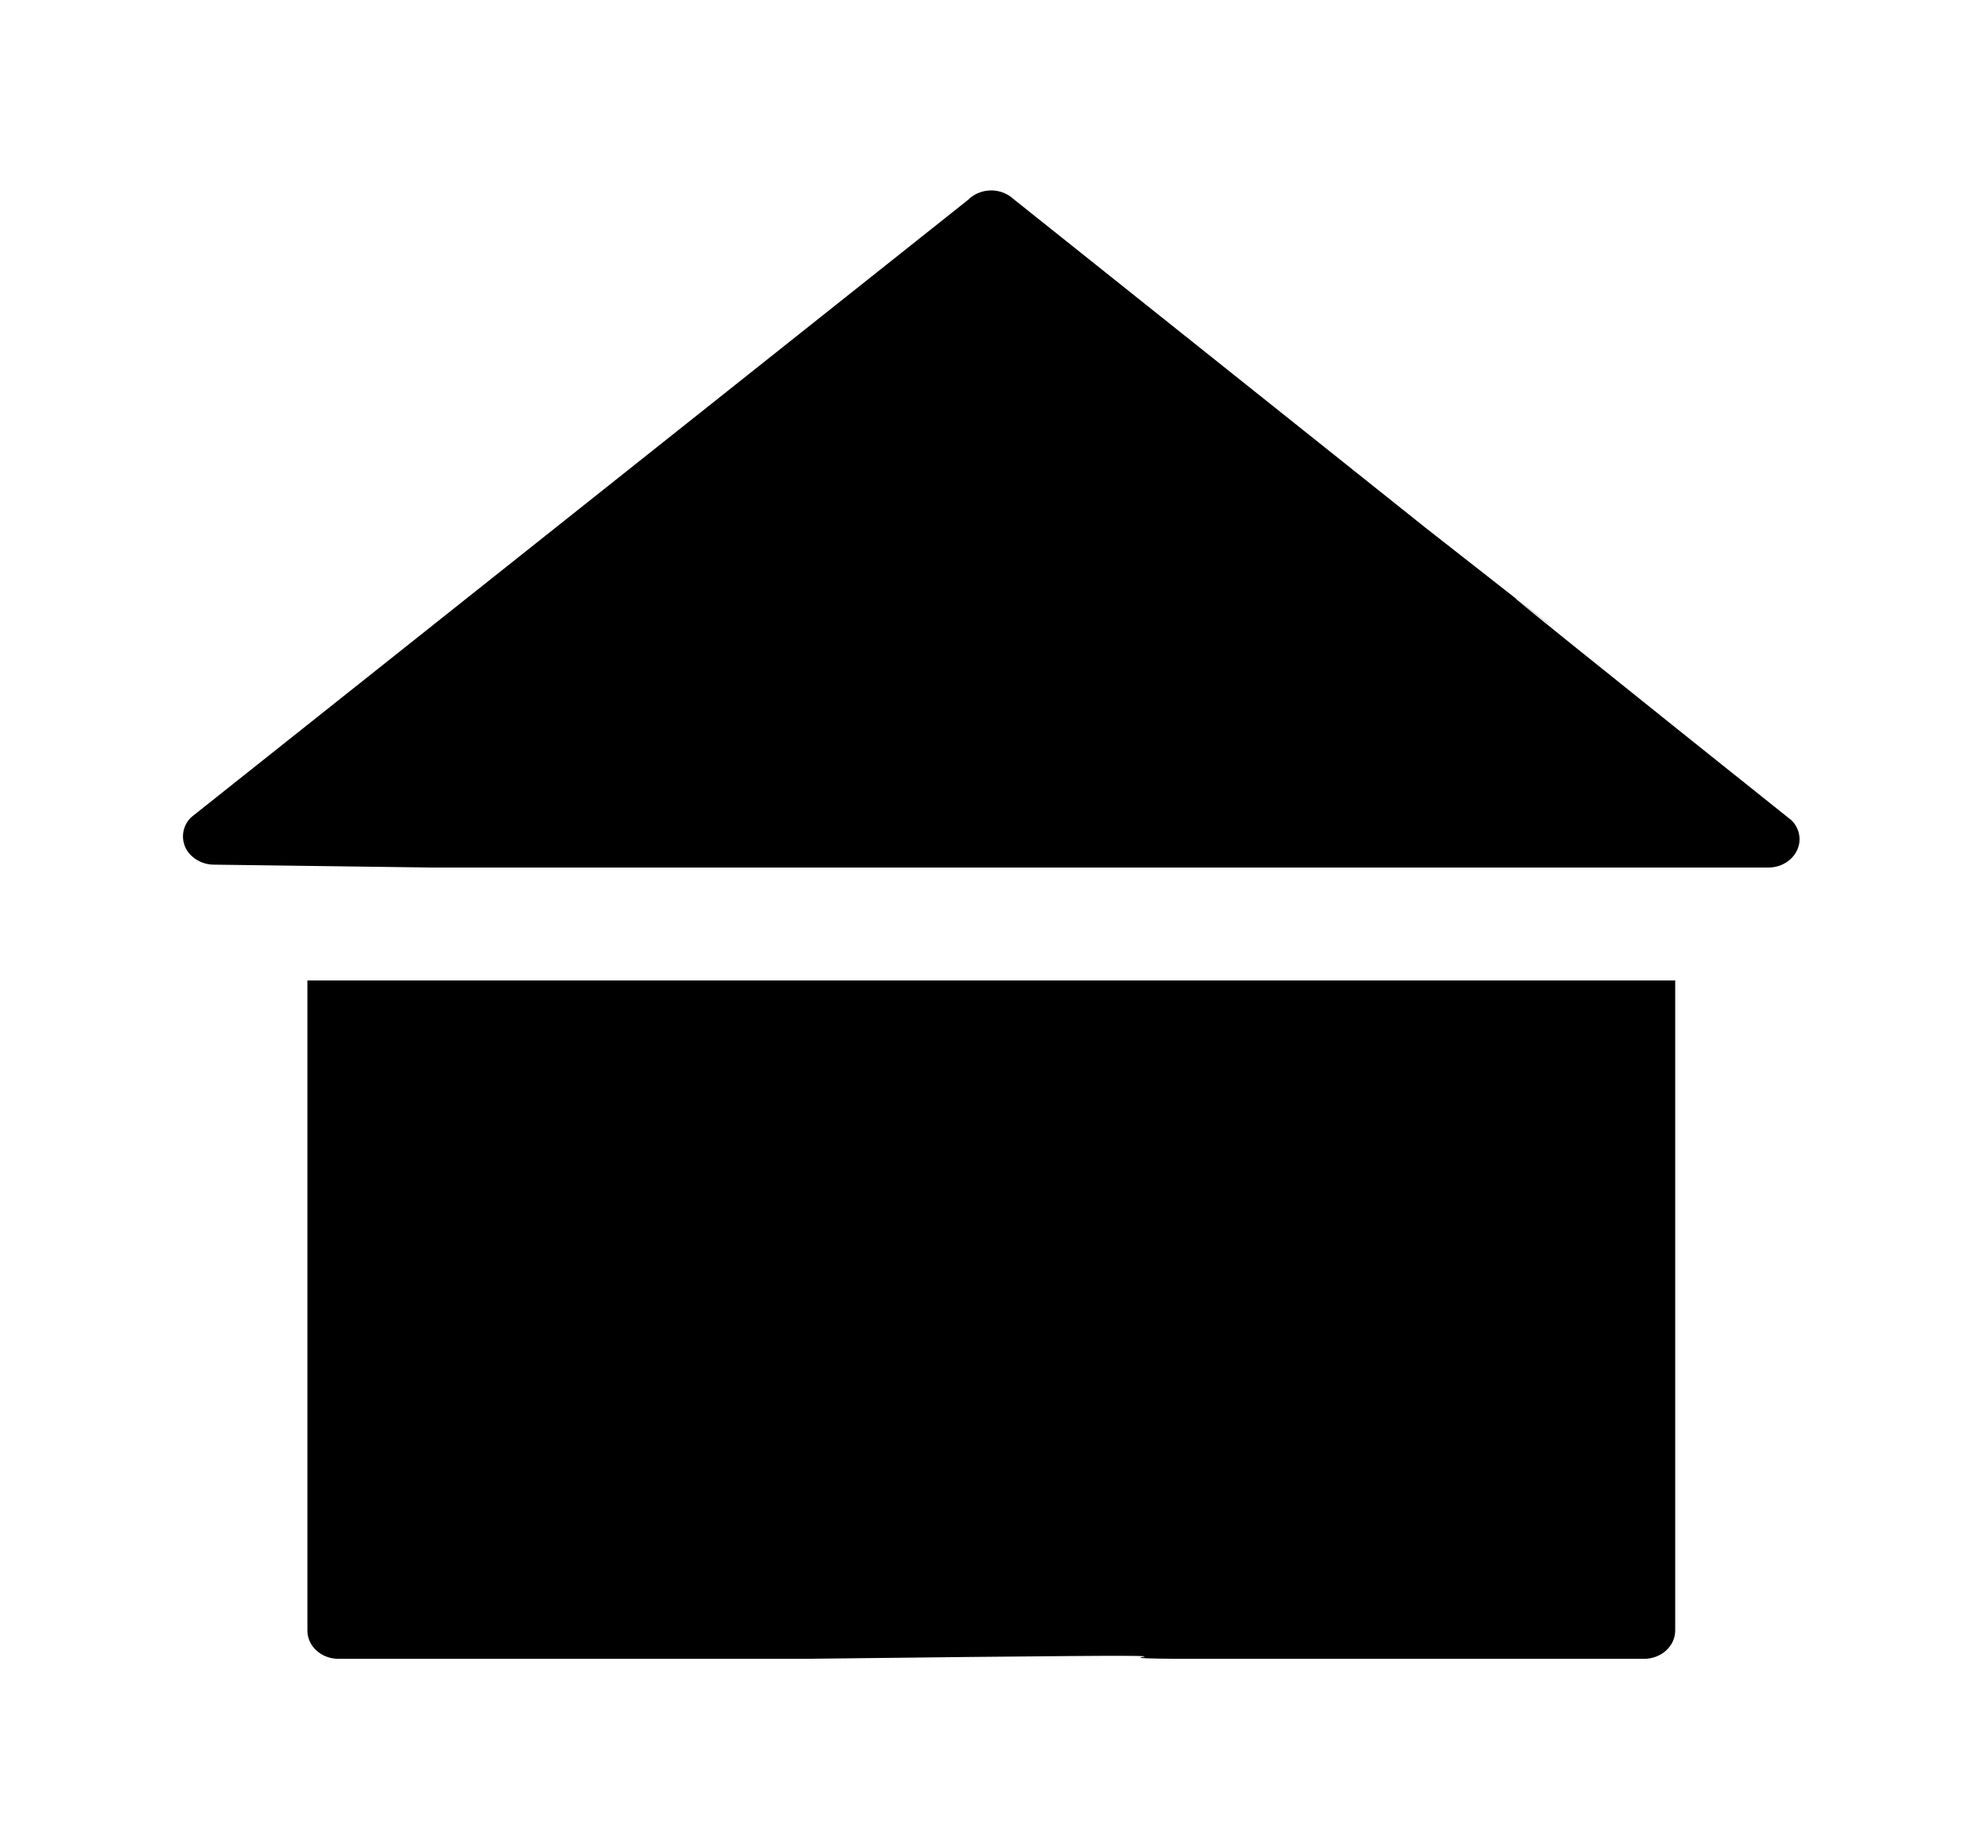
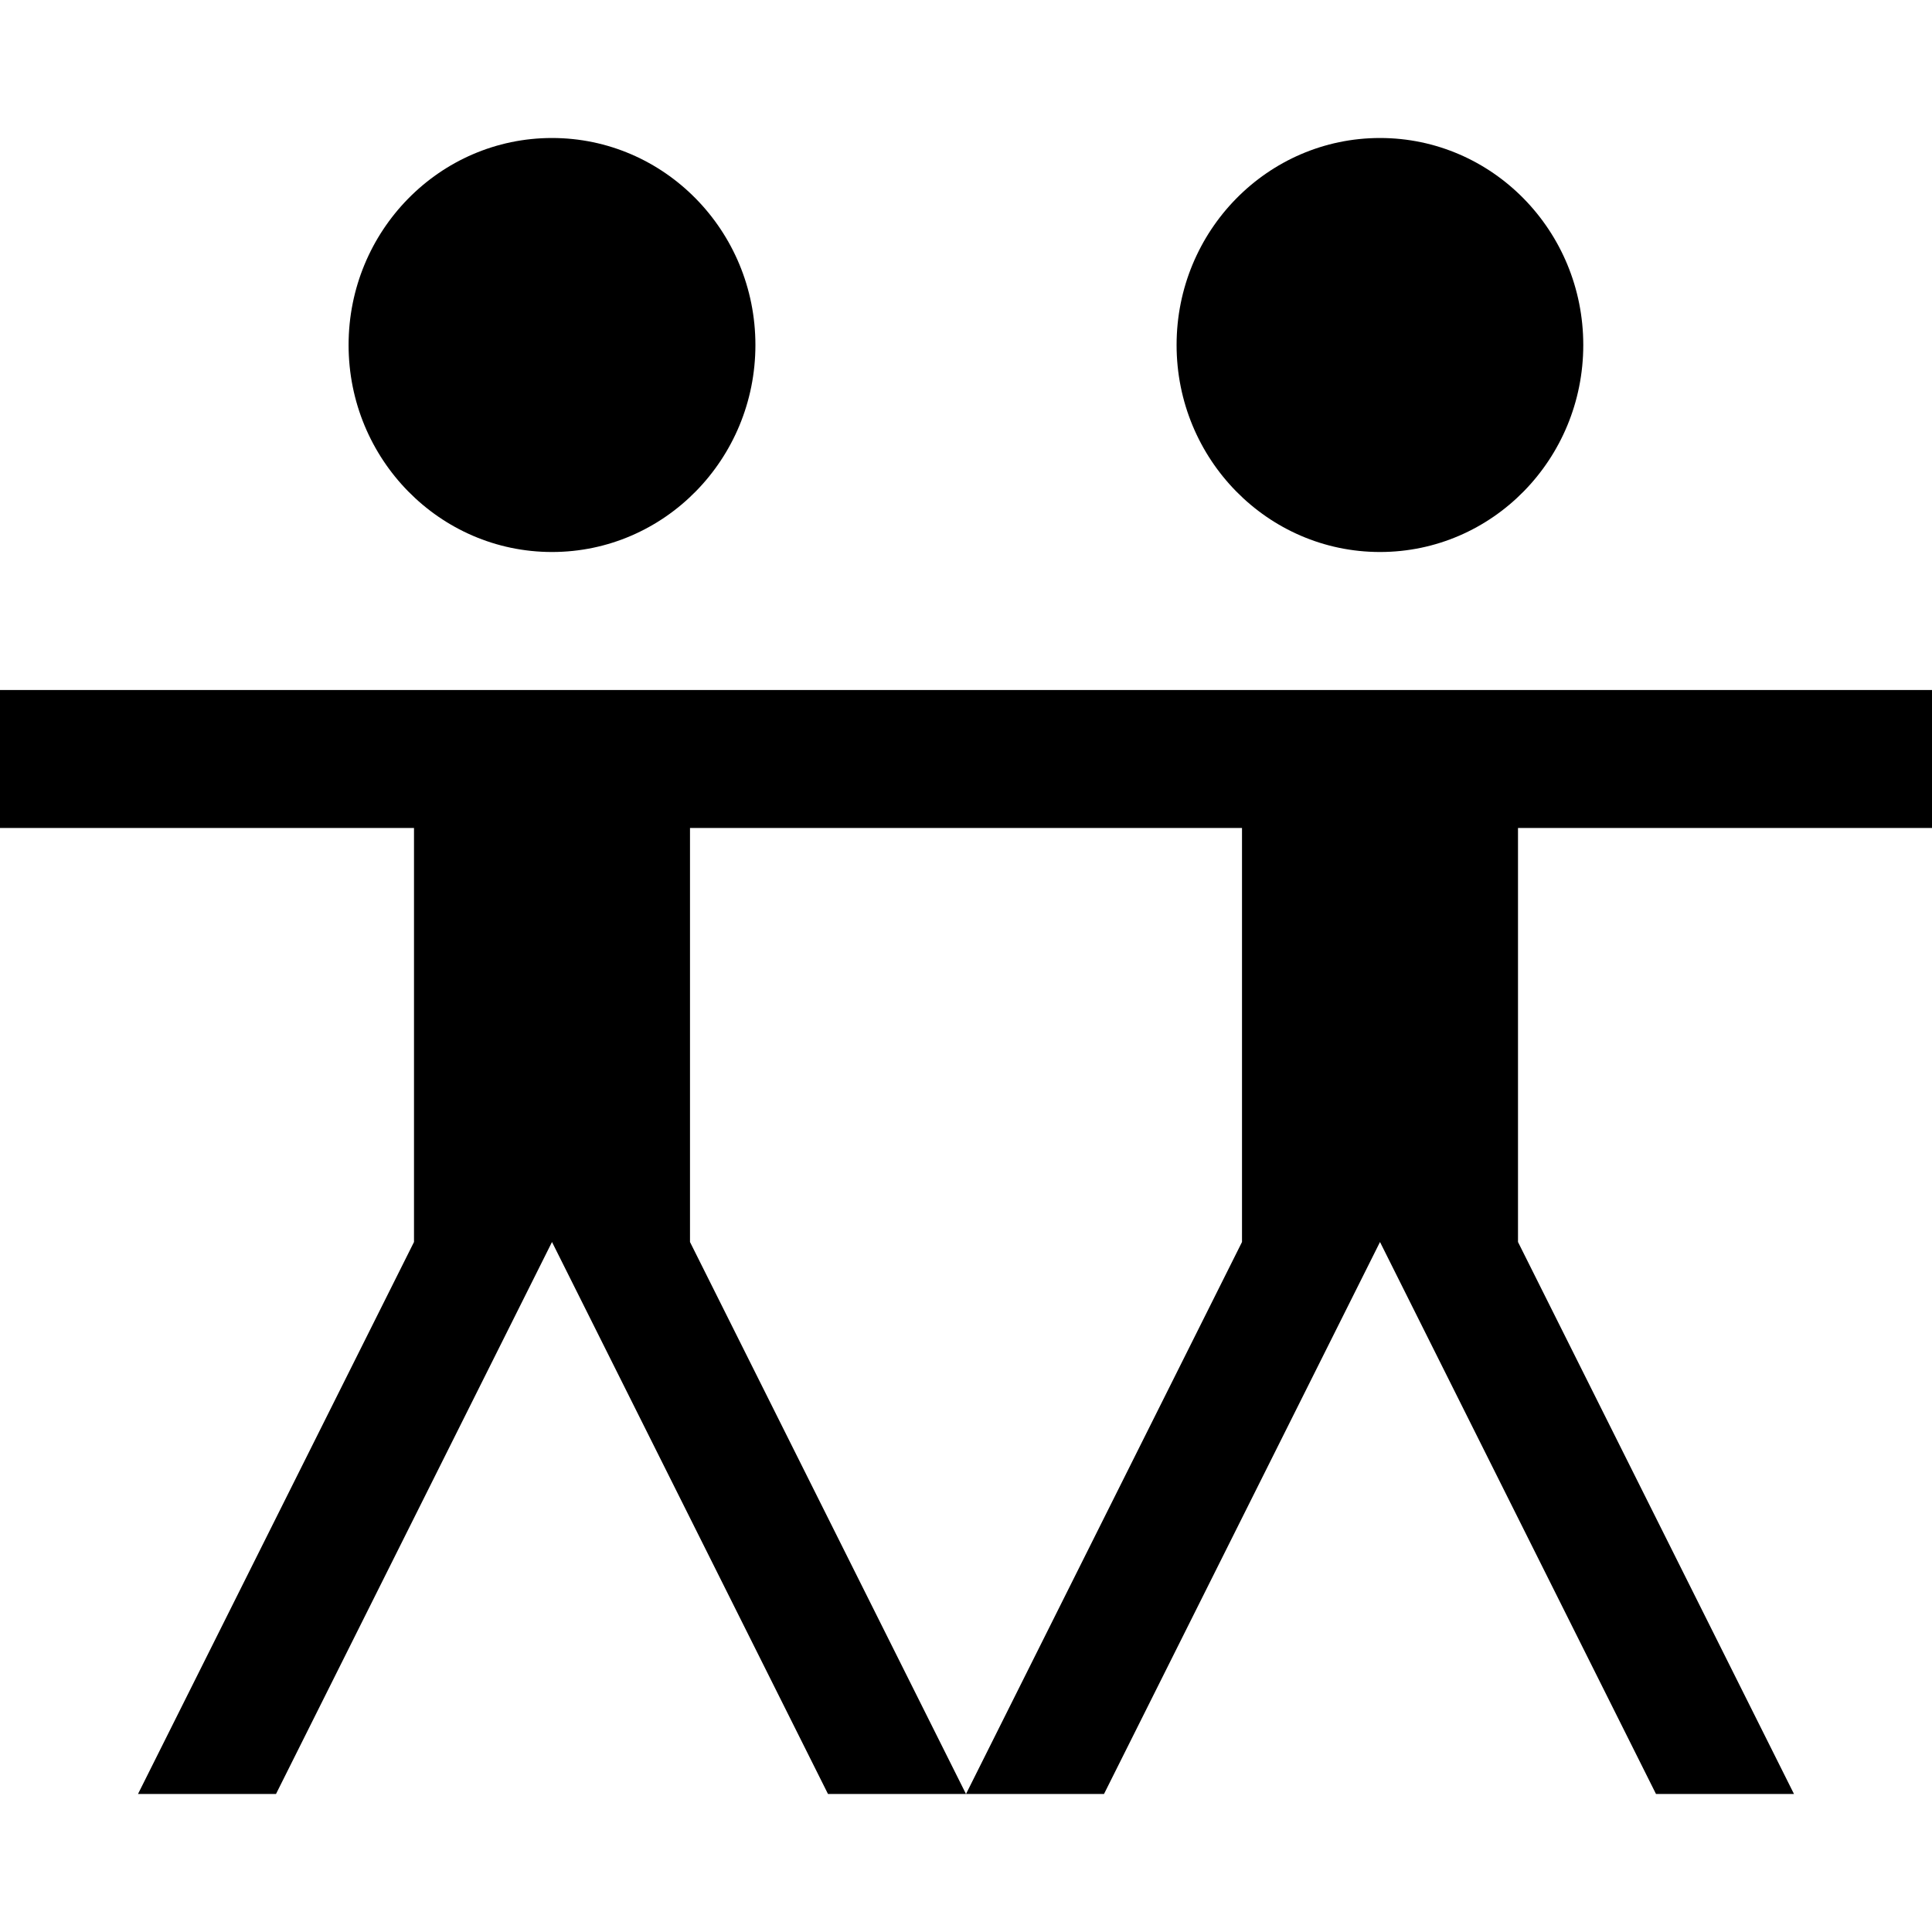
- <svg xmlns="http://www.w3.org/2000/svg" width="15.825" height="14.705">
-   <path d="M2.447 12.98c0 .124.11.225.247.225h3.712c4.233-.05 1.951-.007 2.97 0h3.711c.137 0 .248-.101.248-.225V7.805H2.447Zm11.81-6.453-.922-.737c-2.978-2.384.567.415-1.98-1.583l-3.284-2.62a.265.265 0 0 0-.35-.01l-.01.01-6.187 4.917a.21.21 0 0 0 .011.318.26.26 0 0 0 .166.061l1.736.023h10.64c.136 0 .247-.1.248-.225a.214.214 0 0 0-.067-.154z" />
+ <svg xmlns="http://www.w3.org/2000/svg" width="14" height="14" viewBox="0 0 14 14" fill="none" version="1.1" id="svg1">
+   <defs id="defs1" />
+   <path fill-rule="evenodd" clip-rule="evenodd" d="M11.473 2.5C11.473 3.328 10.814 4 10 4C9.186 4 8.526 3.328 8.526 2.5C8.526 1.672 9.186 1 10 1C10.814 1 11.473 1.672 11.473 2.5ZM3 6H5V9H3V6ZM5.474 2.5C5.474 3.328 4.814 4 4 4C3.186 4 2.526 3.328 2.526 2.5C2.526 1.672 3.186 1 4 1C4.814 1 5.474 1.672 5.474 2.5ZM0 5H7V6H0V5ZM1 13L3 9H4L2 13H1ZM7 13L5 9H4L6 13H7ZM9 6H11V9H9V6ZM7 5H14V6H7V5ZM7 13L9 9H10L8 13H7ZM13 13L11 9H10L12 13H13Z" fill="#734A08" id="path1" style="fill:#000000" />
</svg>
